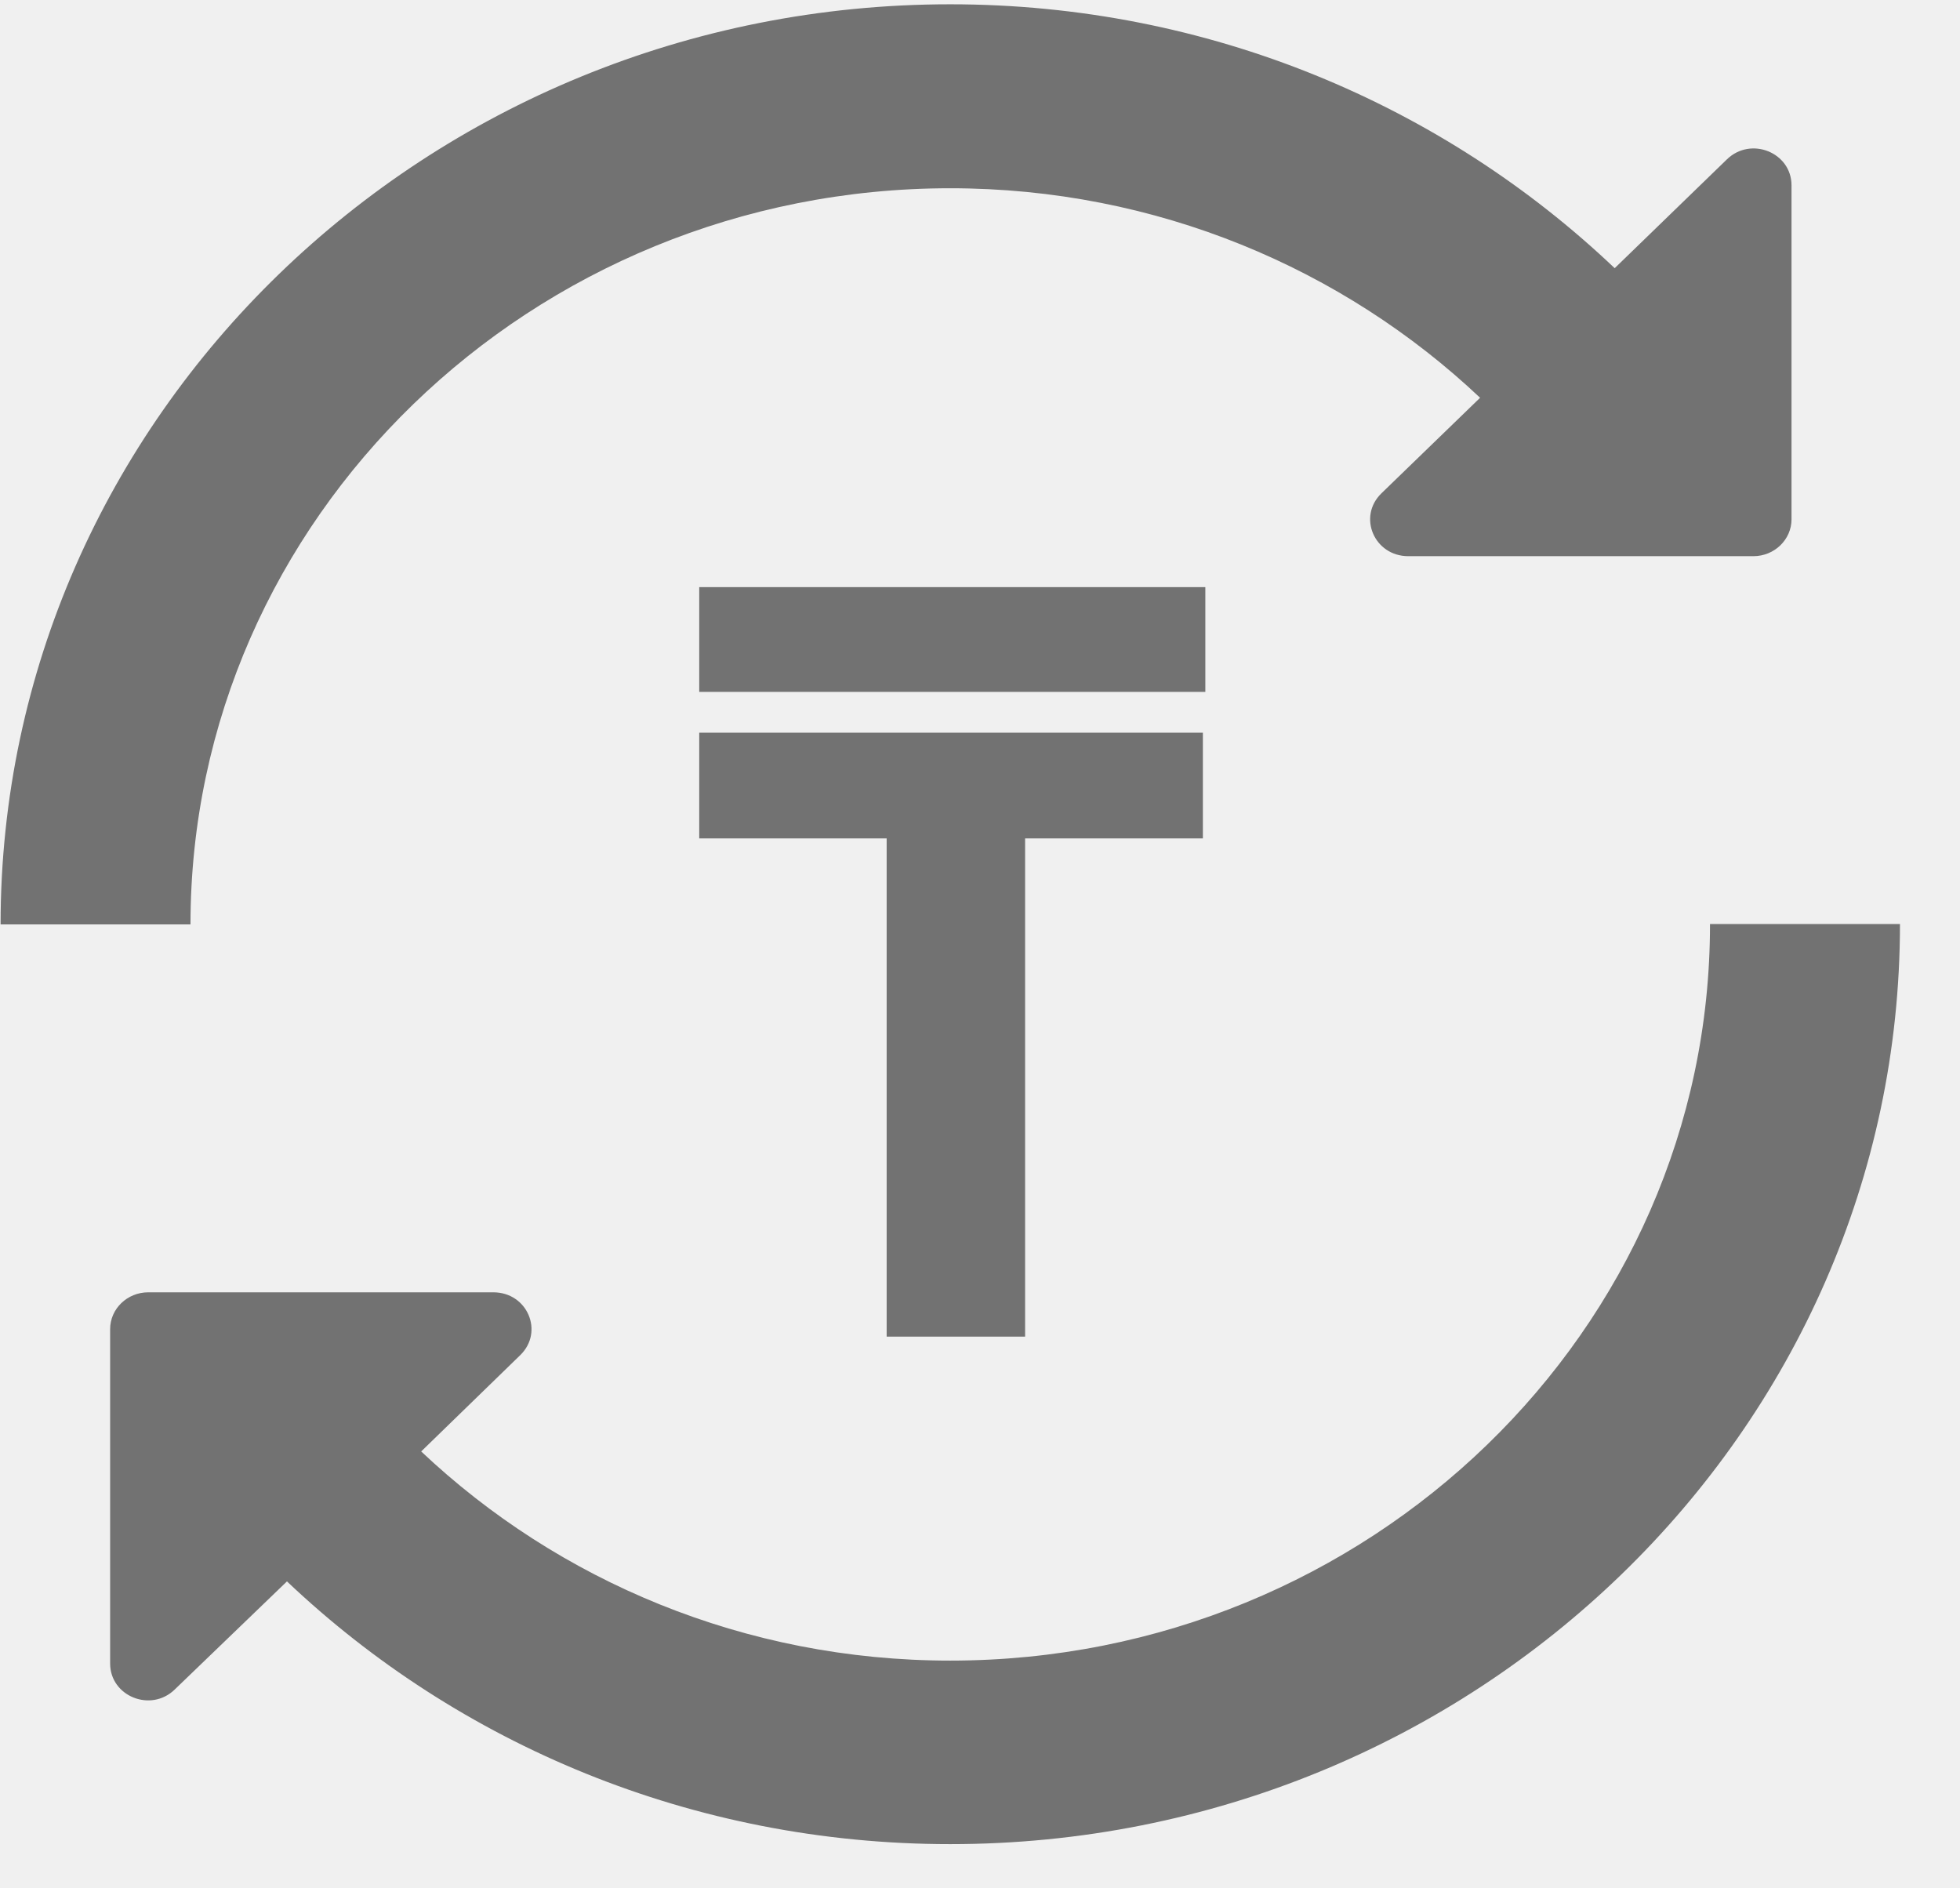
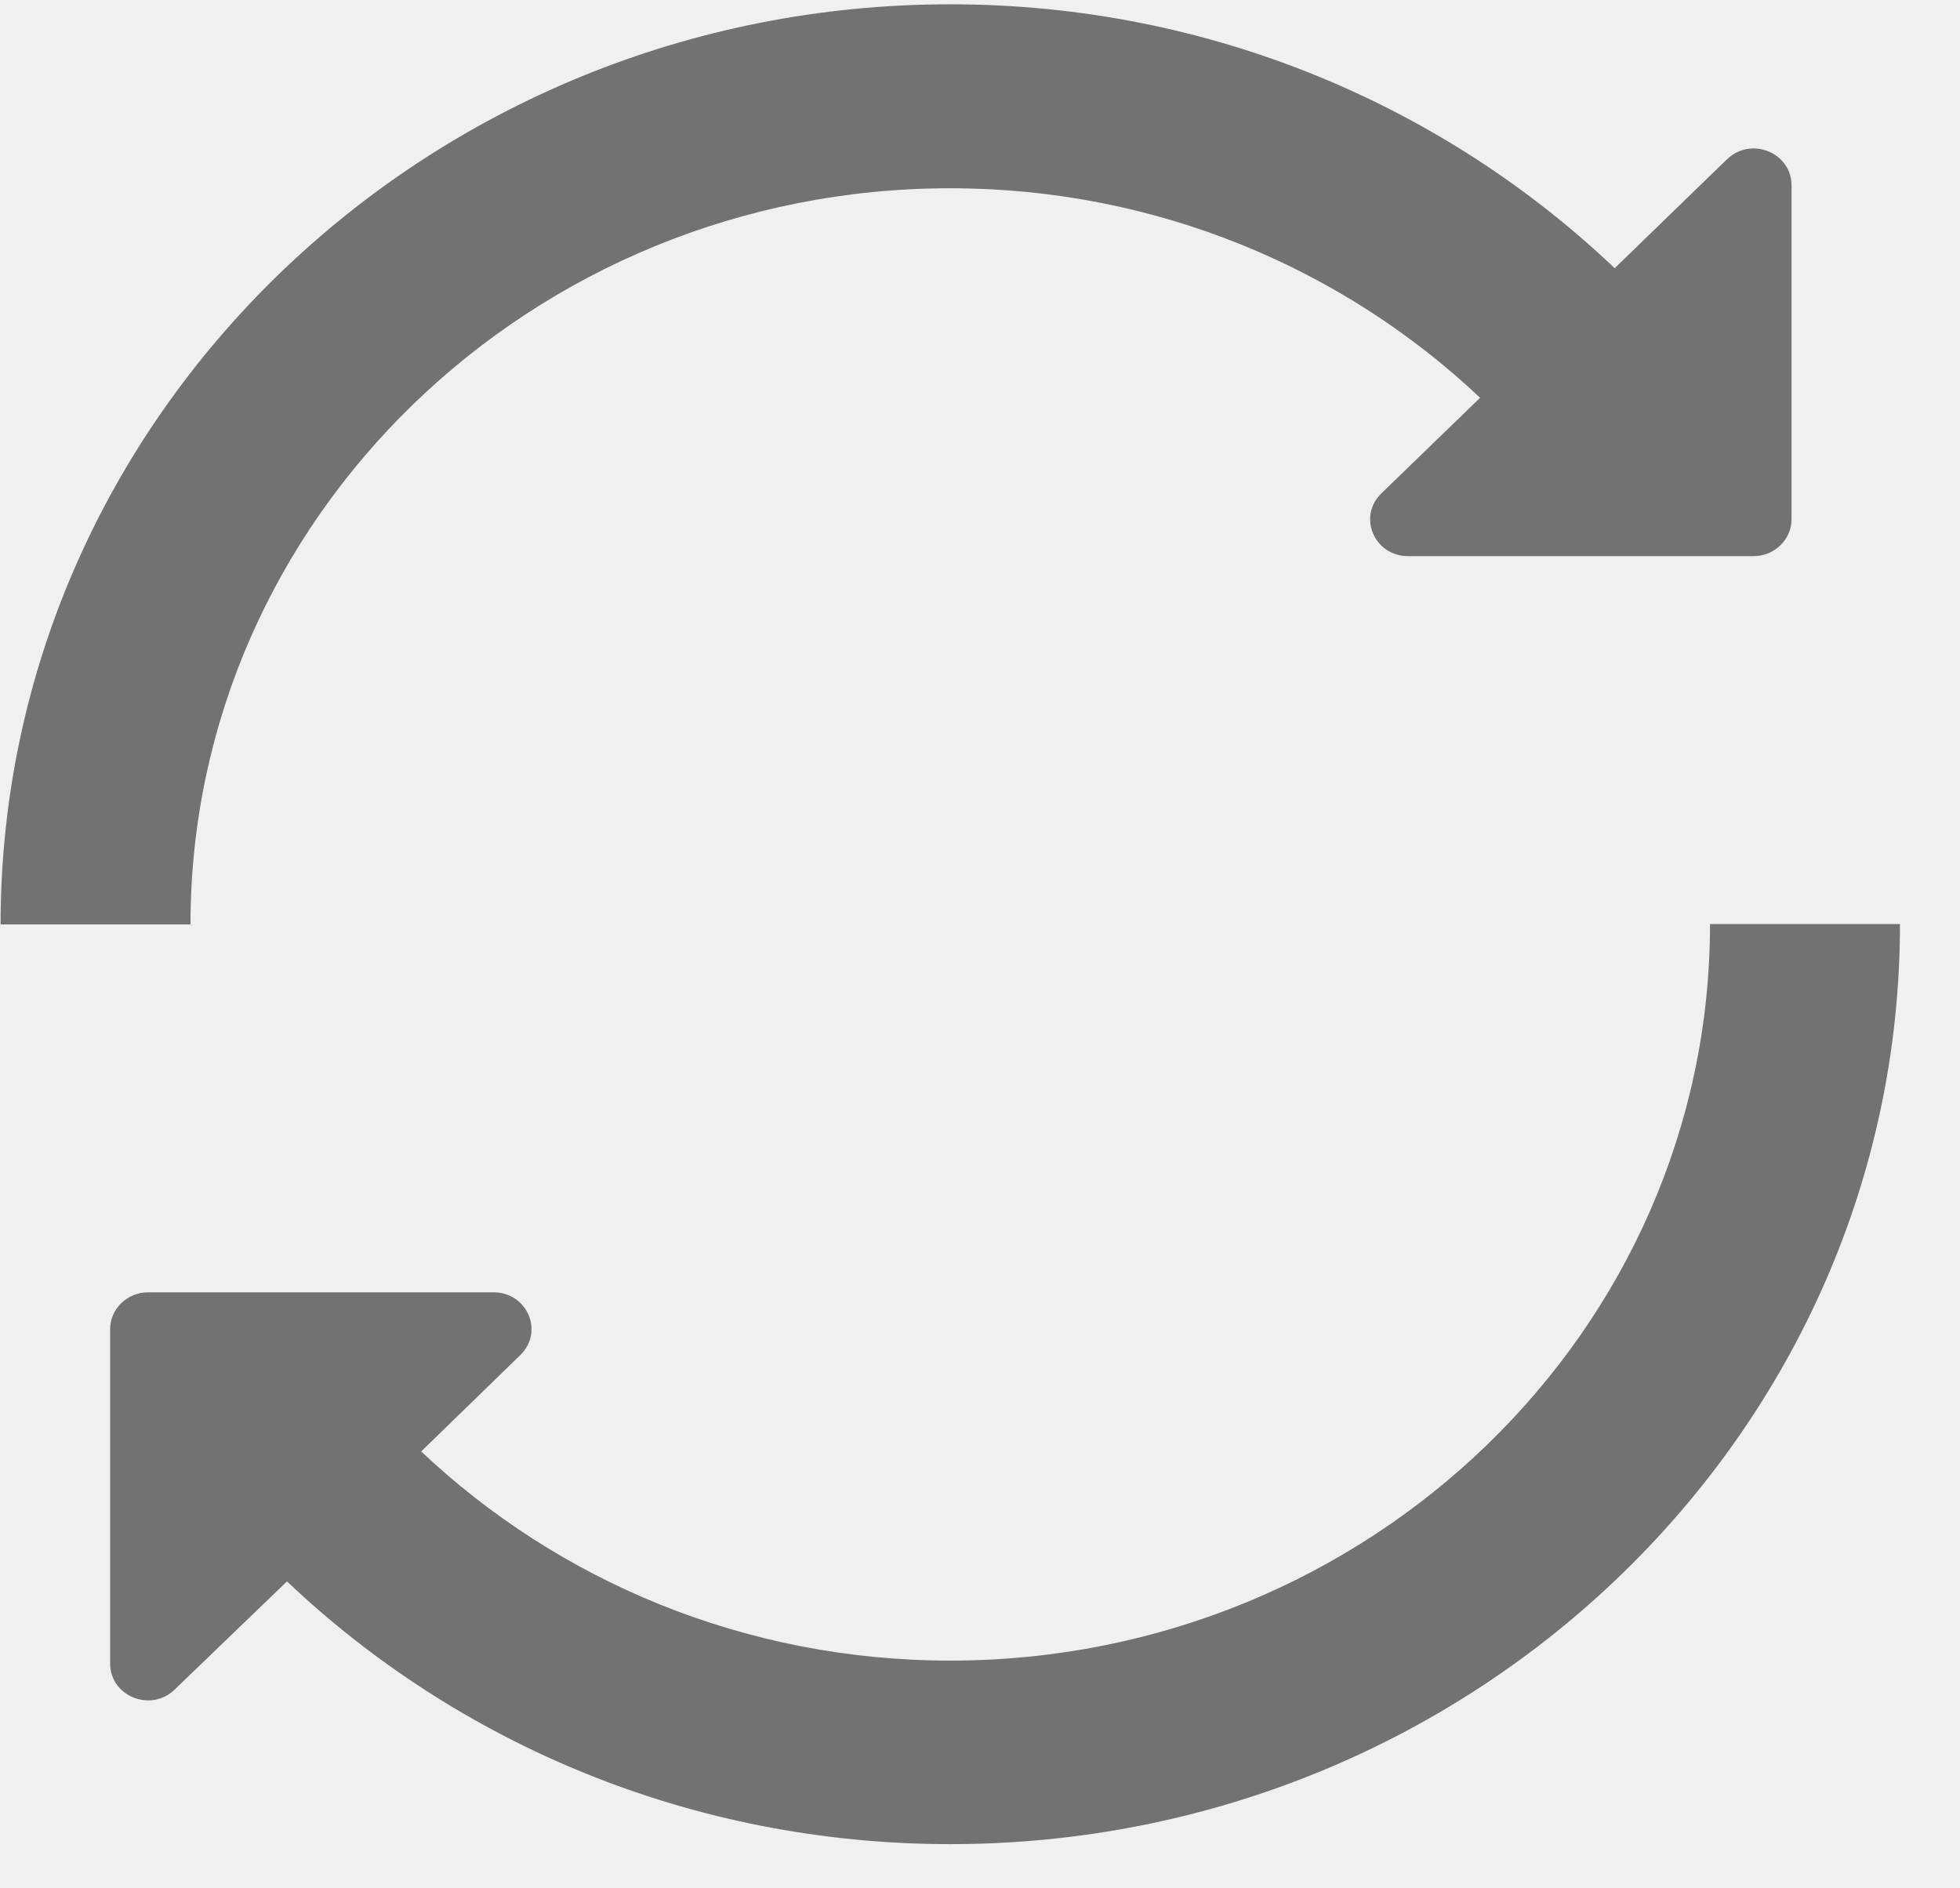
<svg xmlns="http://www.w3.org/2000/svg" xmlns:xlink="http://www.w3.org/1999/xlink" width="27px" height="26px" viewBox="0 0 27 26" version="1.1">
  <defs>
    <path d="M7.063,3.593 L4.614,3.593 L4.614,10.456 L2.707,10.456 L2.707,3.593 L0.125,3.593 L0.125,2.137 L7.063,2.137 L7.063,3.593 Z M0.125,0.132 L7.097,0.132 L7.097,1.575 L0.125,1.575 L0.125,0.132 Z" id="path-1" />
  </defs>
  <g id="Page-1" stroke="none" stroke-width="1" fill="none" fill-rule="evenodd">
    <g id="Artboard-Copy-6" transform="translate(-671, -64)">
      <g id="Group-4" transform="translate(620, 34)">
        <g id="Group-4-Copy" transform="translate(51, 30)">
          <g id="Group" transform="translate(0.008096, 0.014098)" fill-rule="nonzero" fill="#727272">
            <path d="M13.082,2.579 C15.92,2.579 18.496,3.685 20.381,5.465 L19.021,6.782 C18.691,7.104 18.923,7.647 19.392,7.647 L24.146,7.647 C24.434,7.647 24.671,7.42 24.671,7.139 L24.671,2.539 C24.671,2.086 24.11,1.86 23.78,2.182 L22.235,3.68 C19.871,1.433 16.641,0.045 13.082,0.045 C5.866,0.045 0,5.731 0,12.719 L2.616,12.719 C2.616,7.129 7.314,2.579 13.082,2.579 Z" id="Shape" />
            <path d="M23.548,12.719 C23.548,18.31 18.851,22.86 13.082,22.86 C10.25,22.86 7.679,21.759 5.794,19.979 L7.159,18.652 C7.489,18.33 7.257,17.787 6.788,17.787 L2.034,17.787 C1.746,17.787 1.509,18.013 1.509,18.295 L1.509,22.9 C1.509,23.352 2.071,23.579 2.4,23.257 L3.945,21.769 C6.304,24.006 9.528,25.388 13.082,25.388 C20.298,25.388 26.165,19.702 26.165,12.714 L23.548,12.714 L23.548,12.719 Z" id="Shape" />
          </g>
          <g id="Rectangle-2" transform="translate(9.507198, 7.955566)">
            <mask id="mask-2" fill="white">
              <use xlink:href="#path-1" />
            </mask>
-             <use id="Mask" fill="#727272" xlink:href="#path-1" />
+             <use id="Mask" xlink:href="#path-1" />
          </g>
        </g>
      </g>
    </g>
  </g>
</svg>
